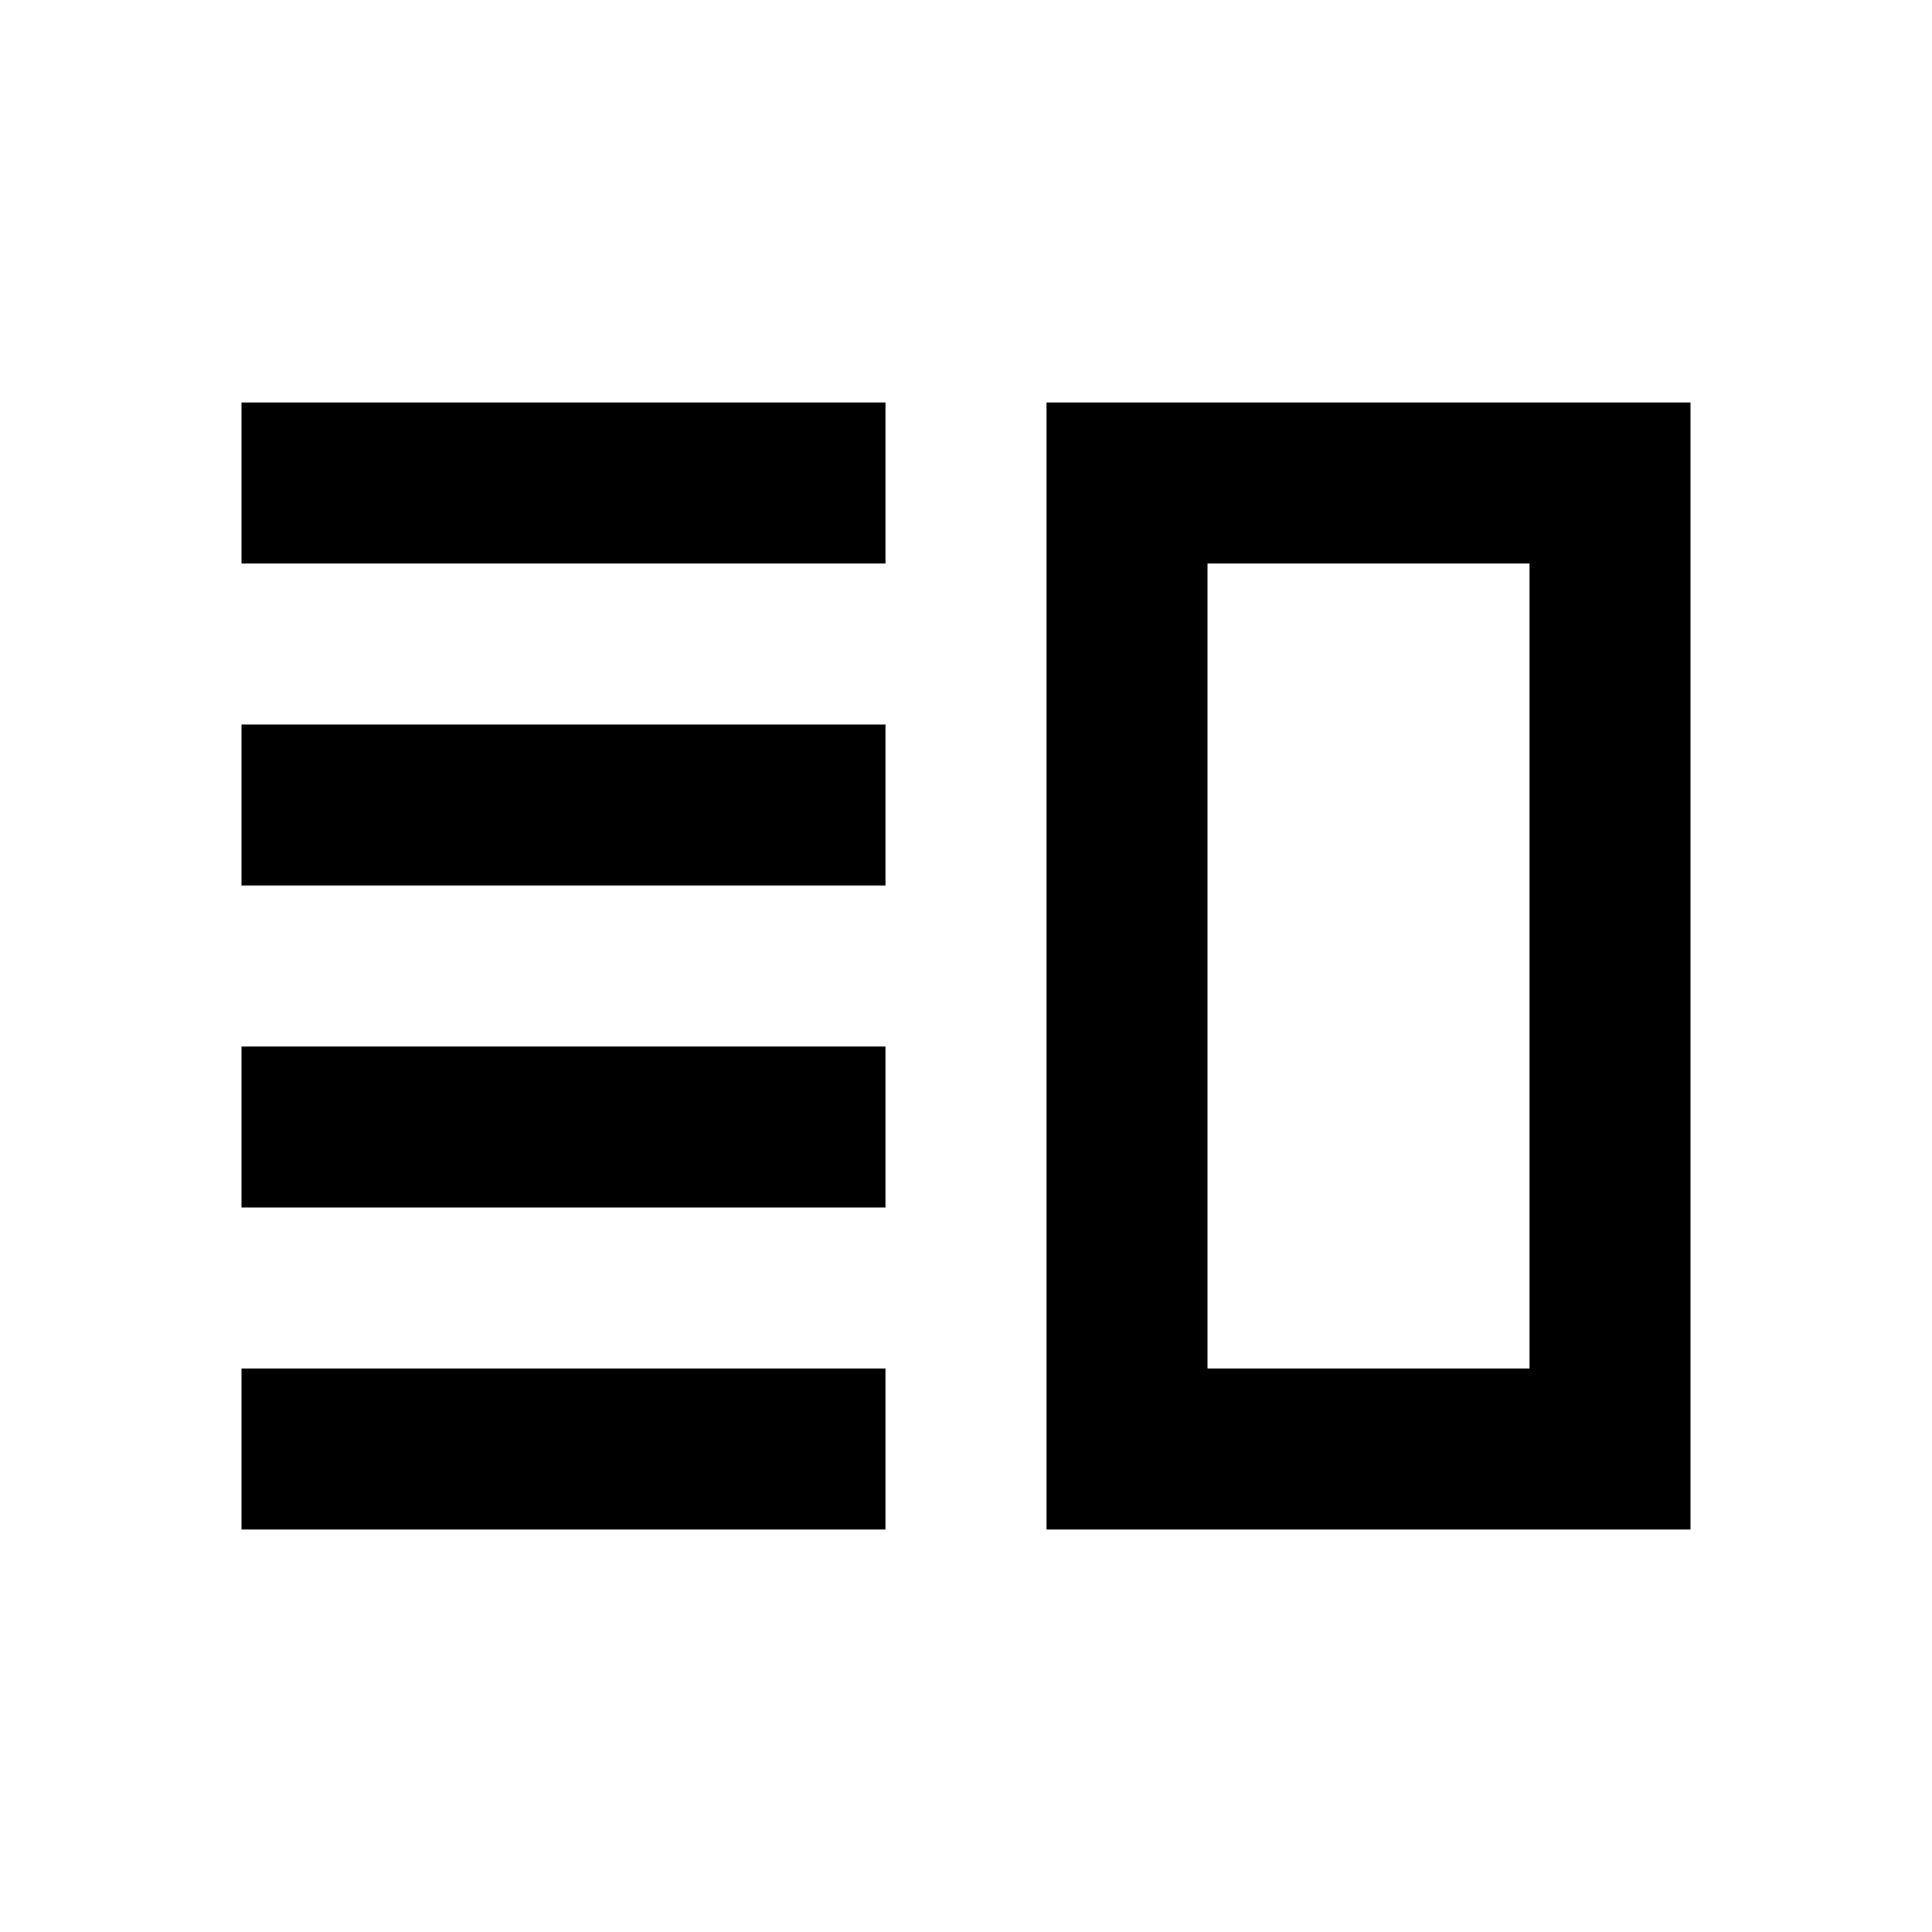
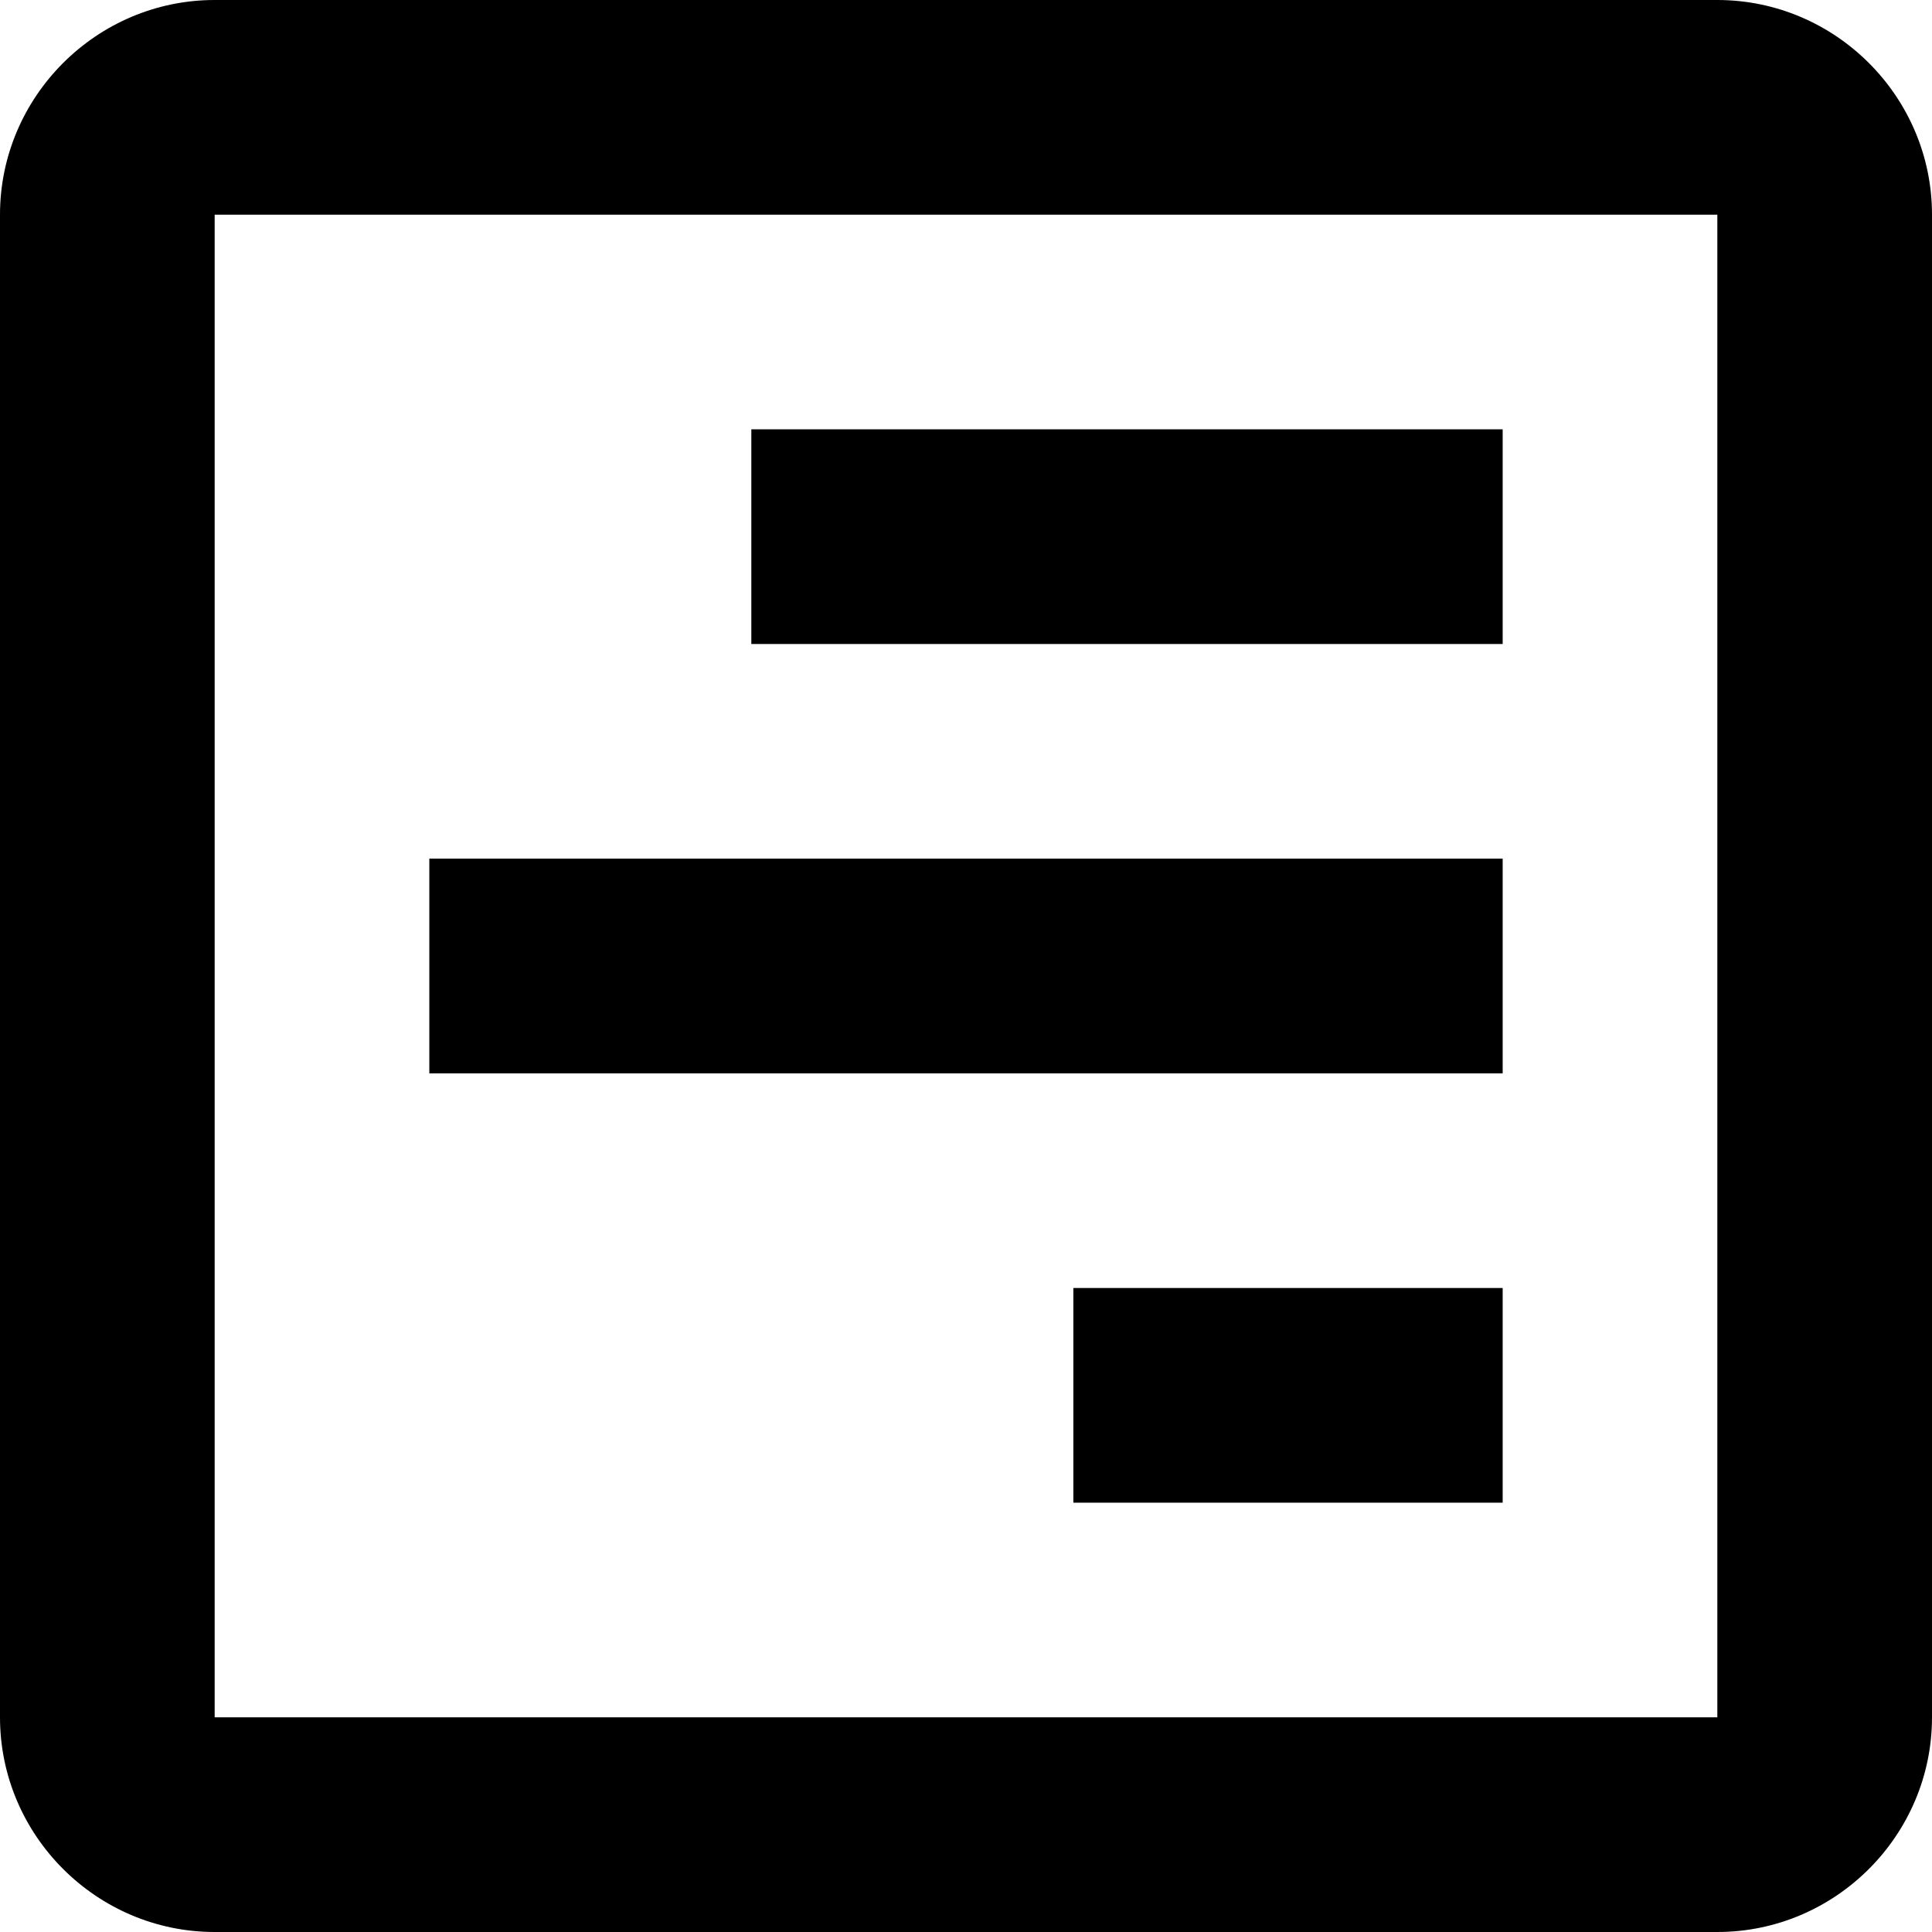
- <svg xmlns="http://www.w3.org/2000/svg" viewBox="0 0 64 64" fill="currentColor">
-   <path d="M8 34.667H29.333V40H8V34.667ZM8 45.333H29.333V50.667H8V45.333ZM8 24H29.333V29.333H8V24ZM8 13.333H29.333V18.667H8V13.333ZM50.667 18.667V45.333H40V18.667H50.667ZM56 13.333H34.667V50.667H56V13.333Z" />
+ <svg xmlns="http://www.w3.org/2000/svg" width="64" height="64" viewBox="0 0 64 64" fill="currentColor">
+   <g clip-path="url(#clip0_1816_29608)">
+     <path d="M2.48669e-06 56.889L3.10837e-07 7.111C1.39876e-07 3.2 3.2 -1.39876e-07 7.111 -3.10837e-07L56.889 -2.48669e-06C60.8 -2.65765e-06 64 3.2 64 7.111L64 56.889C64 60.8 60.8 64 56.889 64L7.111 64C3.2 64 2.65765e-06 60.8 2.48669e-06 56.889ZM56.889 56.889L56.889 7.111L7.111 7.111L7.111 56.889L56.889 56.889ZM24.889 14.222L24.889 21.333L49.778 21.333L49.778 14.222L24.889 14.222ZM14.222 28.444L14.222 35.556L49.778 35.556L49.778 28.444L14.222 28.444ZM35.556 42.667L35.556 49.778L49.778 49.778L49.778 42.667L35.556 42.667Z" />
+   </g>
+   <defs>
+     <clipPath id="clip0_1816_29608">
+       <rect width="64" height="64" transform="matrix(4.37114e-08 1 1 -4.37114e-08 0 0)" />
+     </clipPath>
+   </defs>
</svg>
